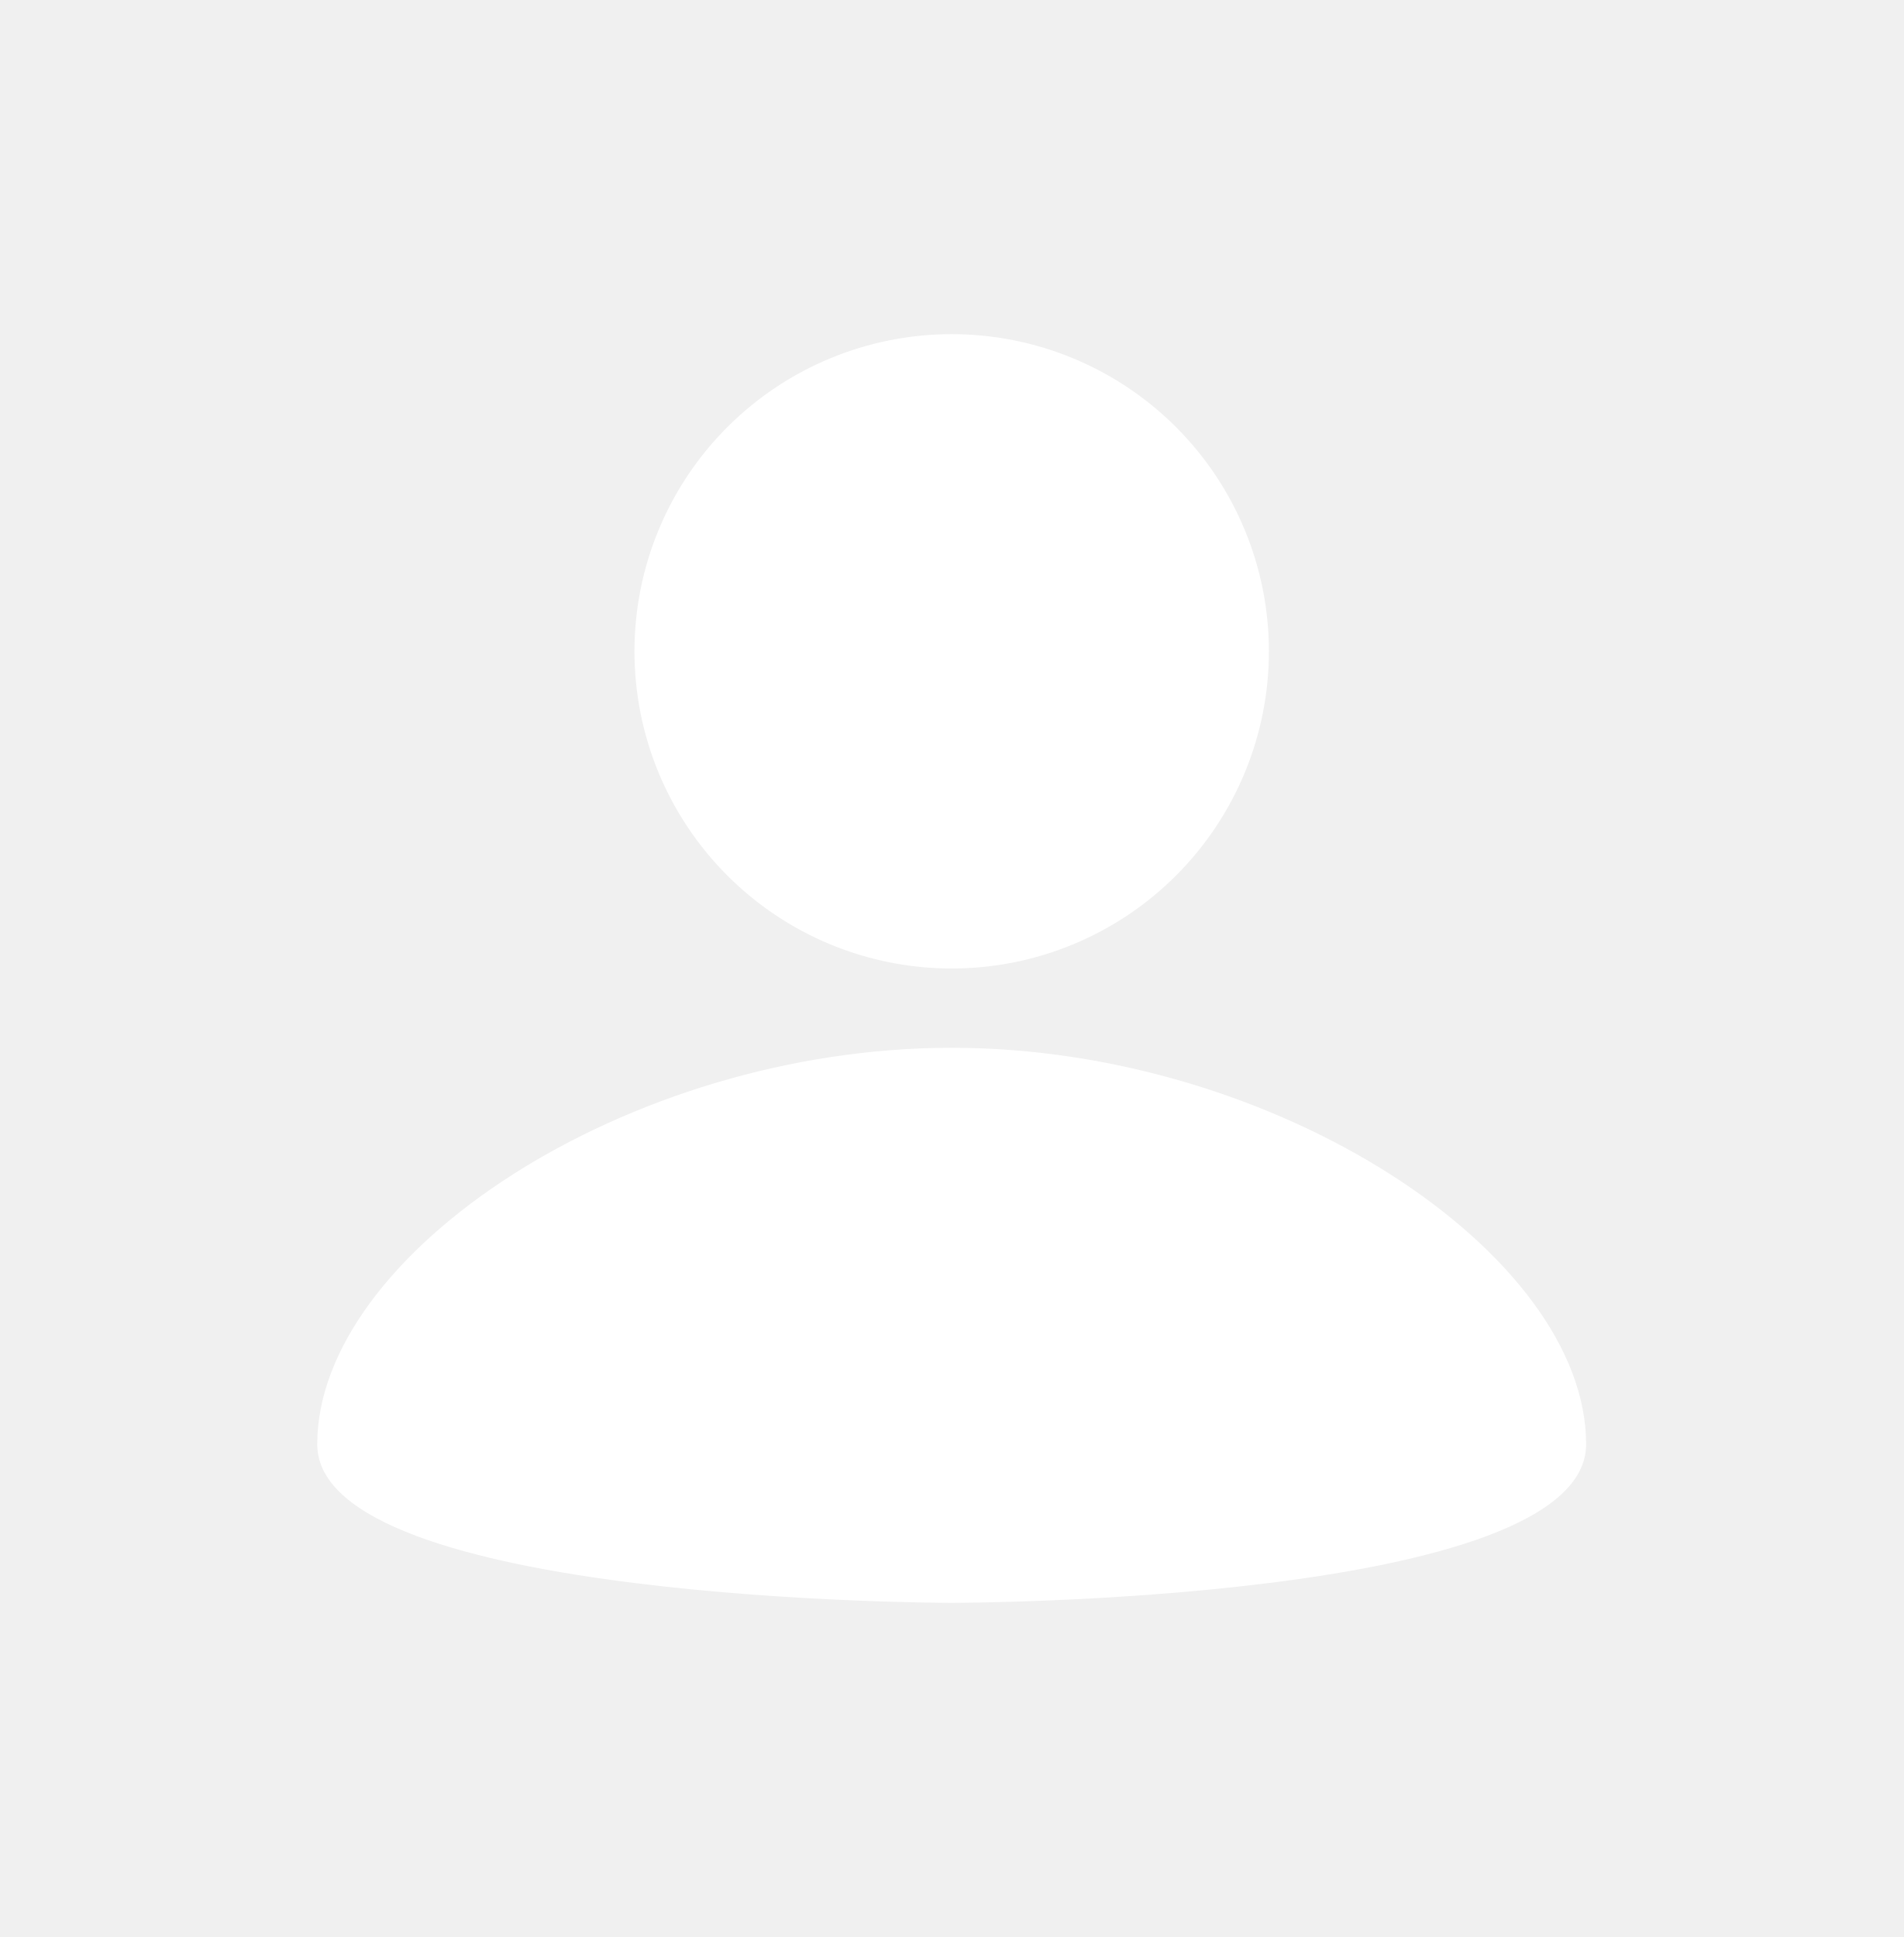
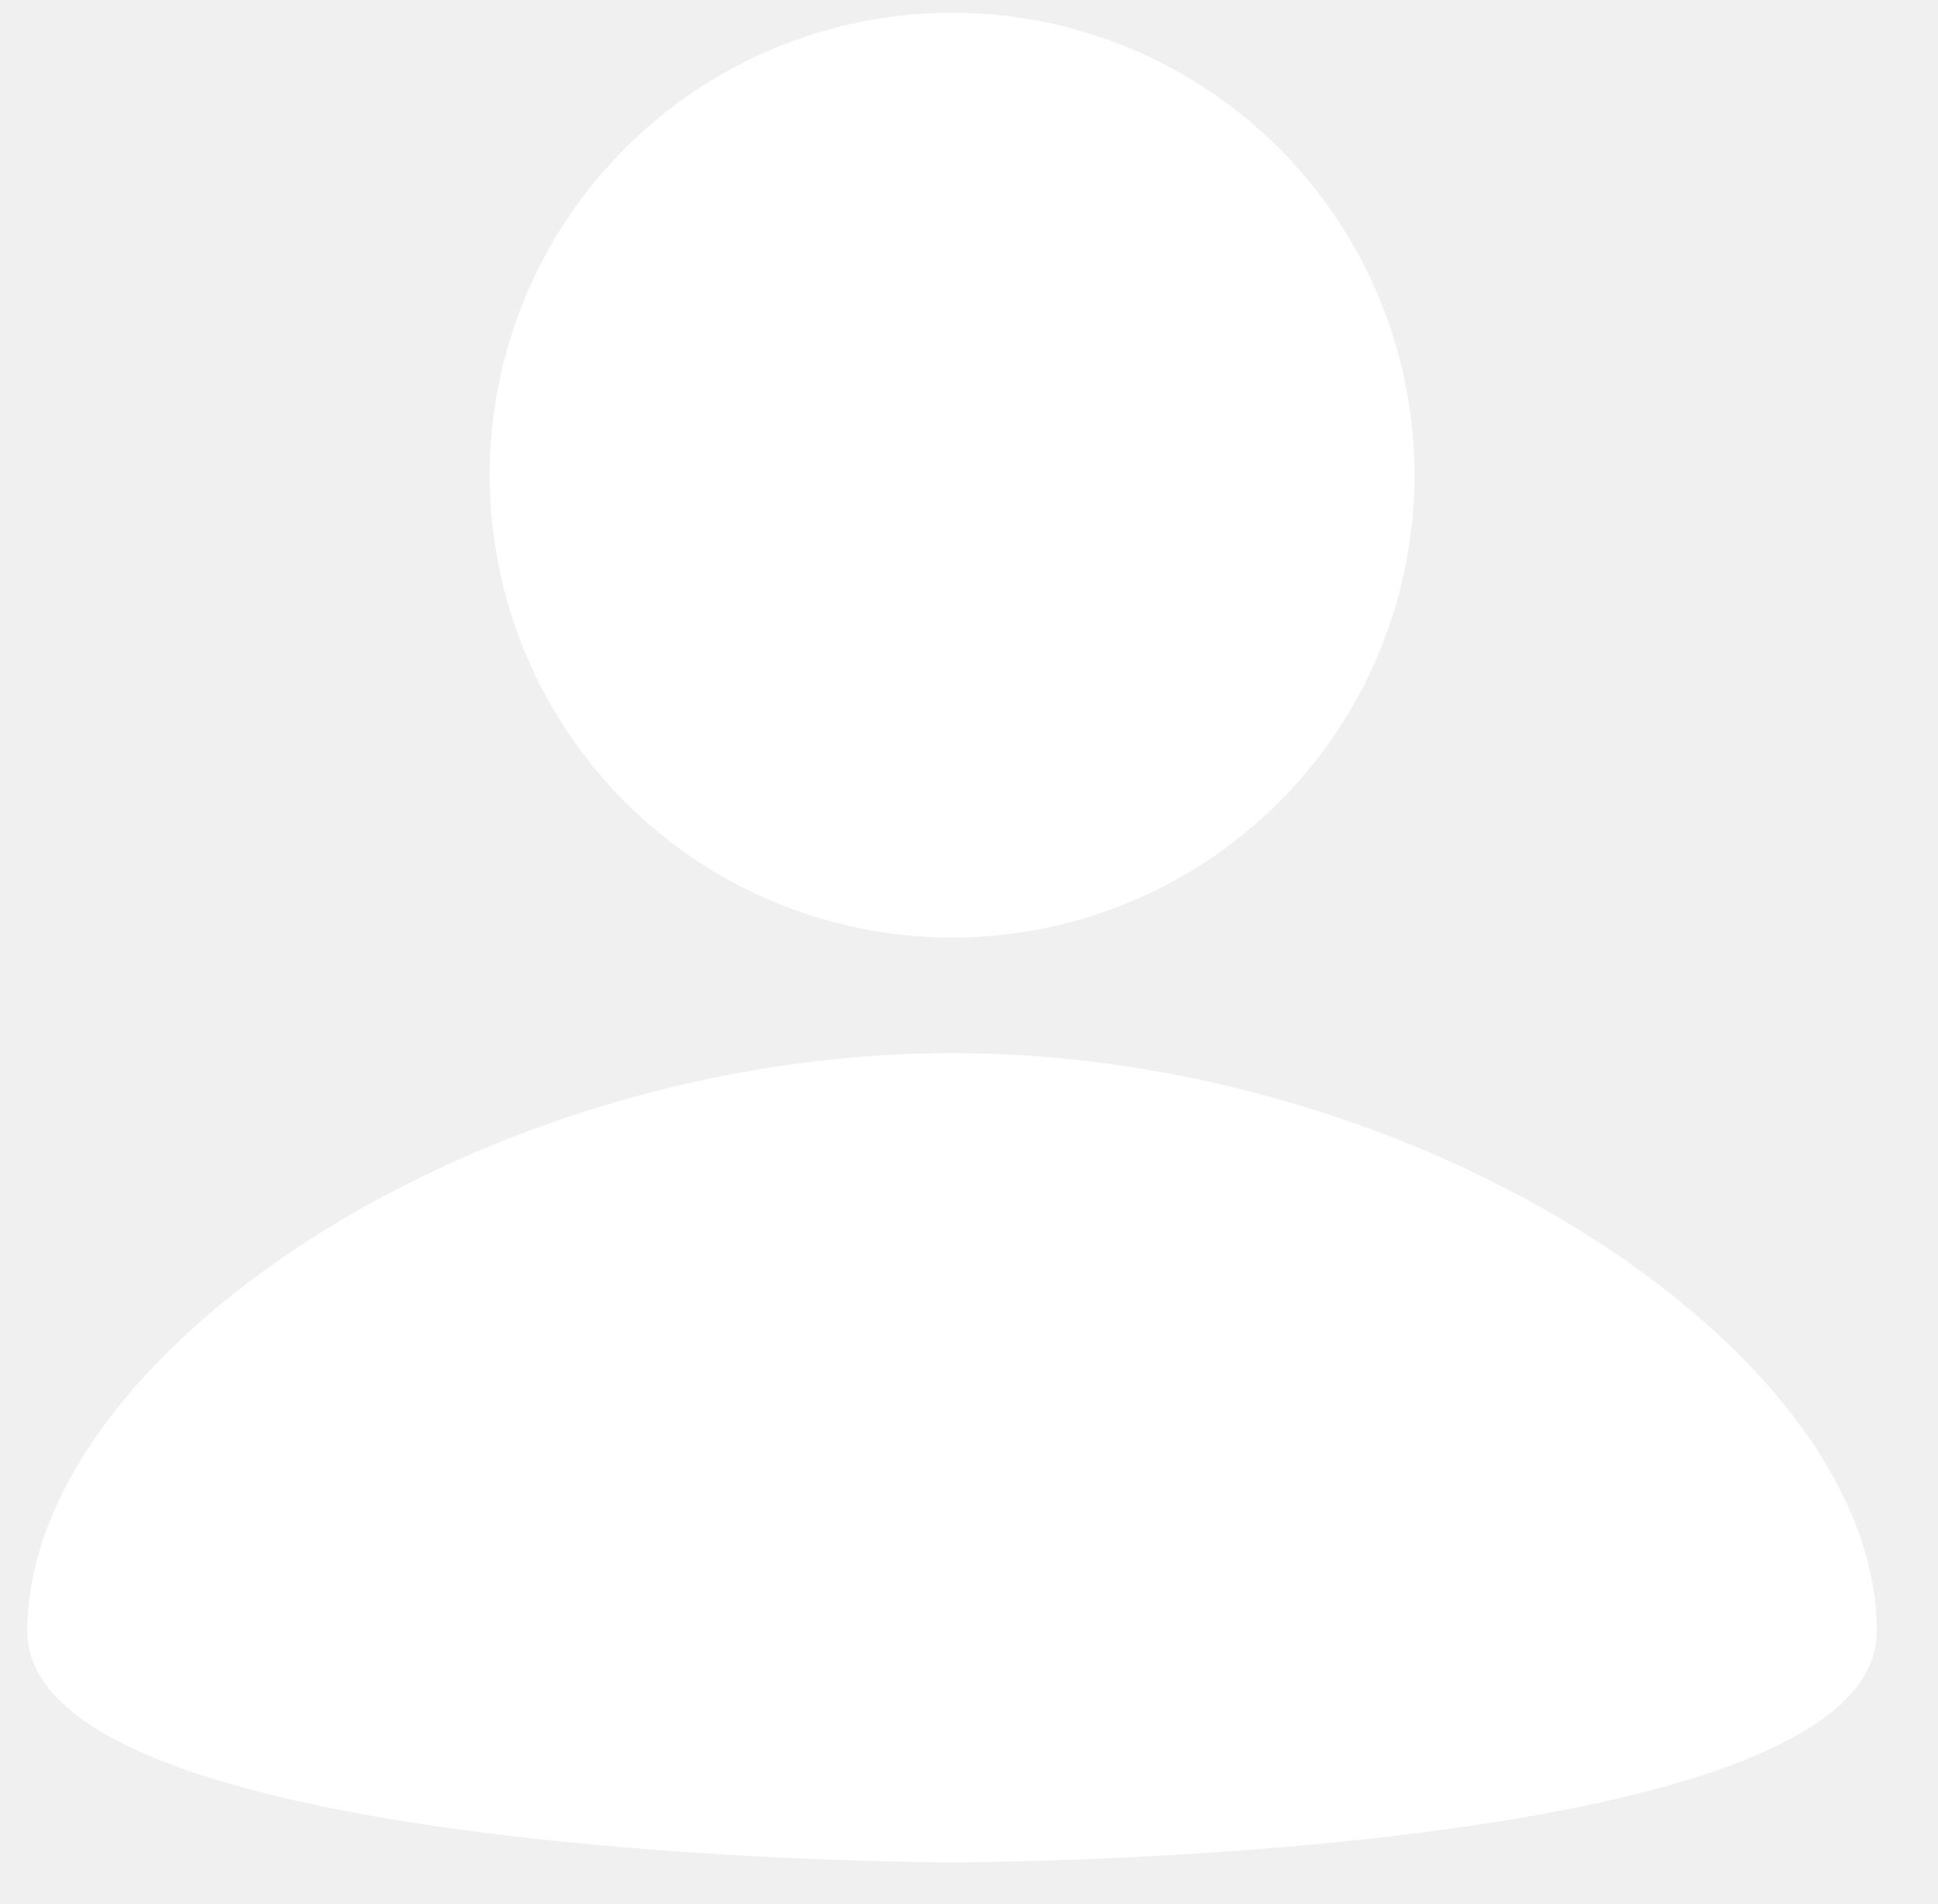
- <svg xmlns="http://www.w3.org/2000/svg" width="56" height="57" viewBox="0 0 56 57" fill="none">
-   <path d="M28 9.833C30.476 9.833 32.849 10.817 34.6 12.567C36.35 14.317 37.334 16.691 37.334 19.167C37.334 21.642 36.35 24.016 34.6 25.766C32.849 27.517 30.476 28.5 28 28.5C25.525 28.5 23.151 27.517 21.401 25.766C19.65 24.016 18.667 21.642 18.667 19.167C18.667 16.691 19.65 14.317 21.401 12.567C23.151 10.817 25.525 9.833 28 9.833ZM28 47.167C28 47.167 46.667 47.167 46.667 42.5C46.667 36.9 37.567 30.833 28 30.833C18.433 30.833 9.334 36.9 9.334 42.5C9.334 47.167 28 47.167 28 47.167Z" fill="white" />
+ <svg xmlns="http://www.w3.org/2000/svg" fill="none" viewBox="8.782 9.576 39.12 38.418" style="max-height: 500px" width="39.12" height="38.418">
+   <path fill="white" d="M28 9.833C30.476 9.833 32.849 10.817 34.6 12.567C36.35 14.317 37.334 16.691 37.334 19.167C37.334 21.642 36.35 24.016 34.6 25.766C32.849 27.517 30.476 28.5 28 28.5C25.525 28.5 23.151 27.517 21.401 25.766C19.65 24.016 18.667 21.642 18.667 19.167C18.667 16.691 19.65 14.317 21.401 12.567C23.151 10.817 25.525 9.833 28 9.833ZM28 47.167C28 47.167 46.667 47.167 46.667 42.5C46.667 36.9 37.567 30.833 28 30.833C18.433 30.833 9.334 36.9 9.334 42.5C9.334 47.167 28 47.167 28 47.167Z" />
</svg>
